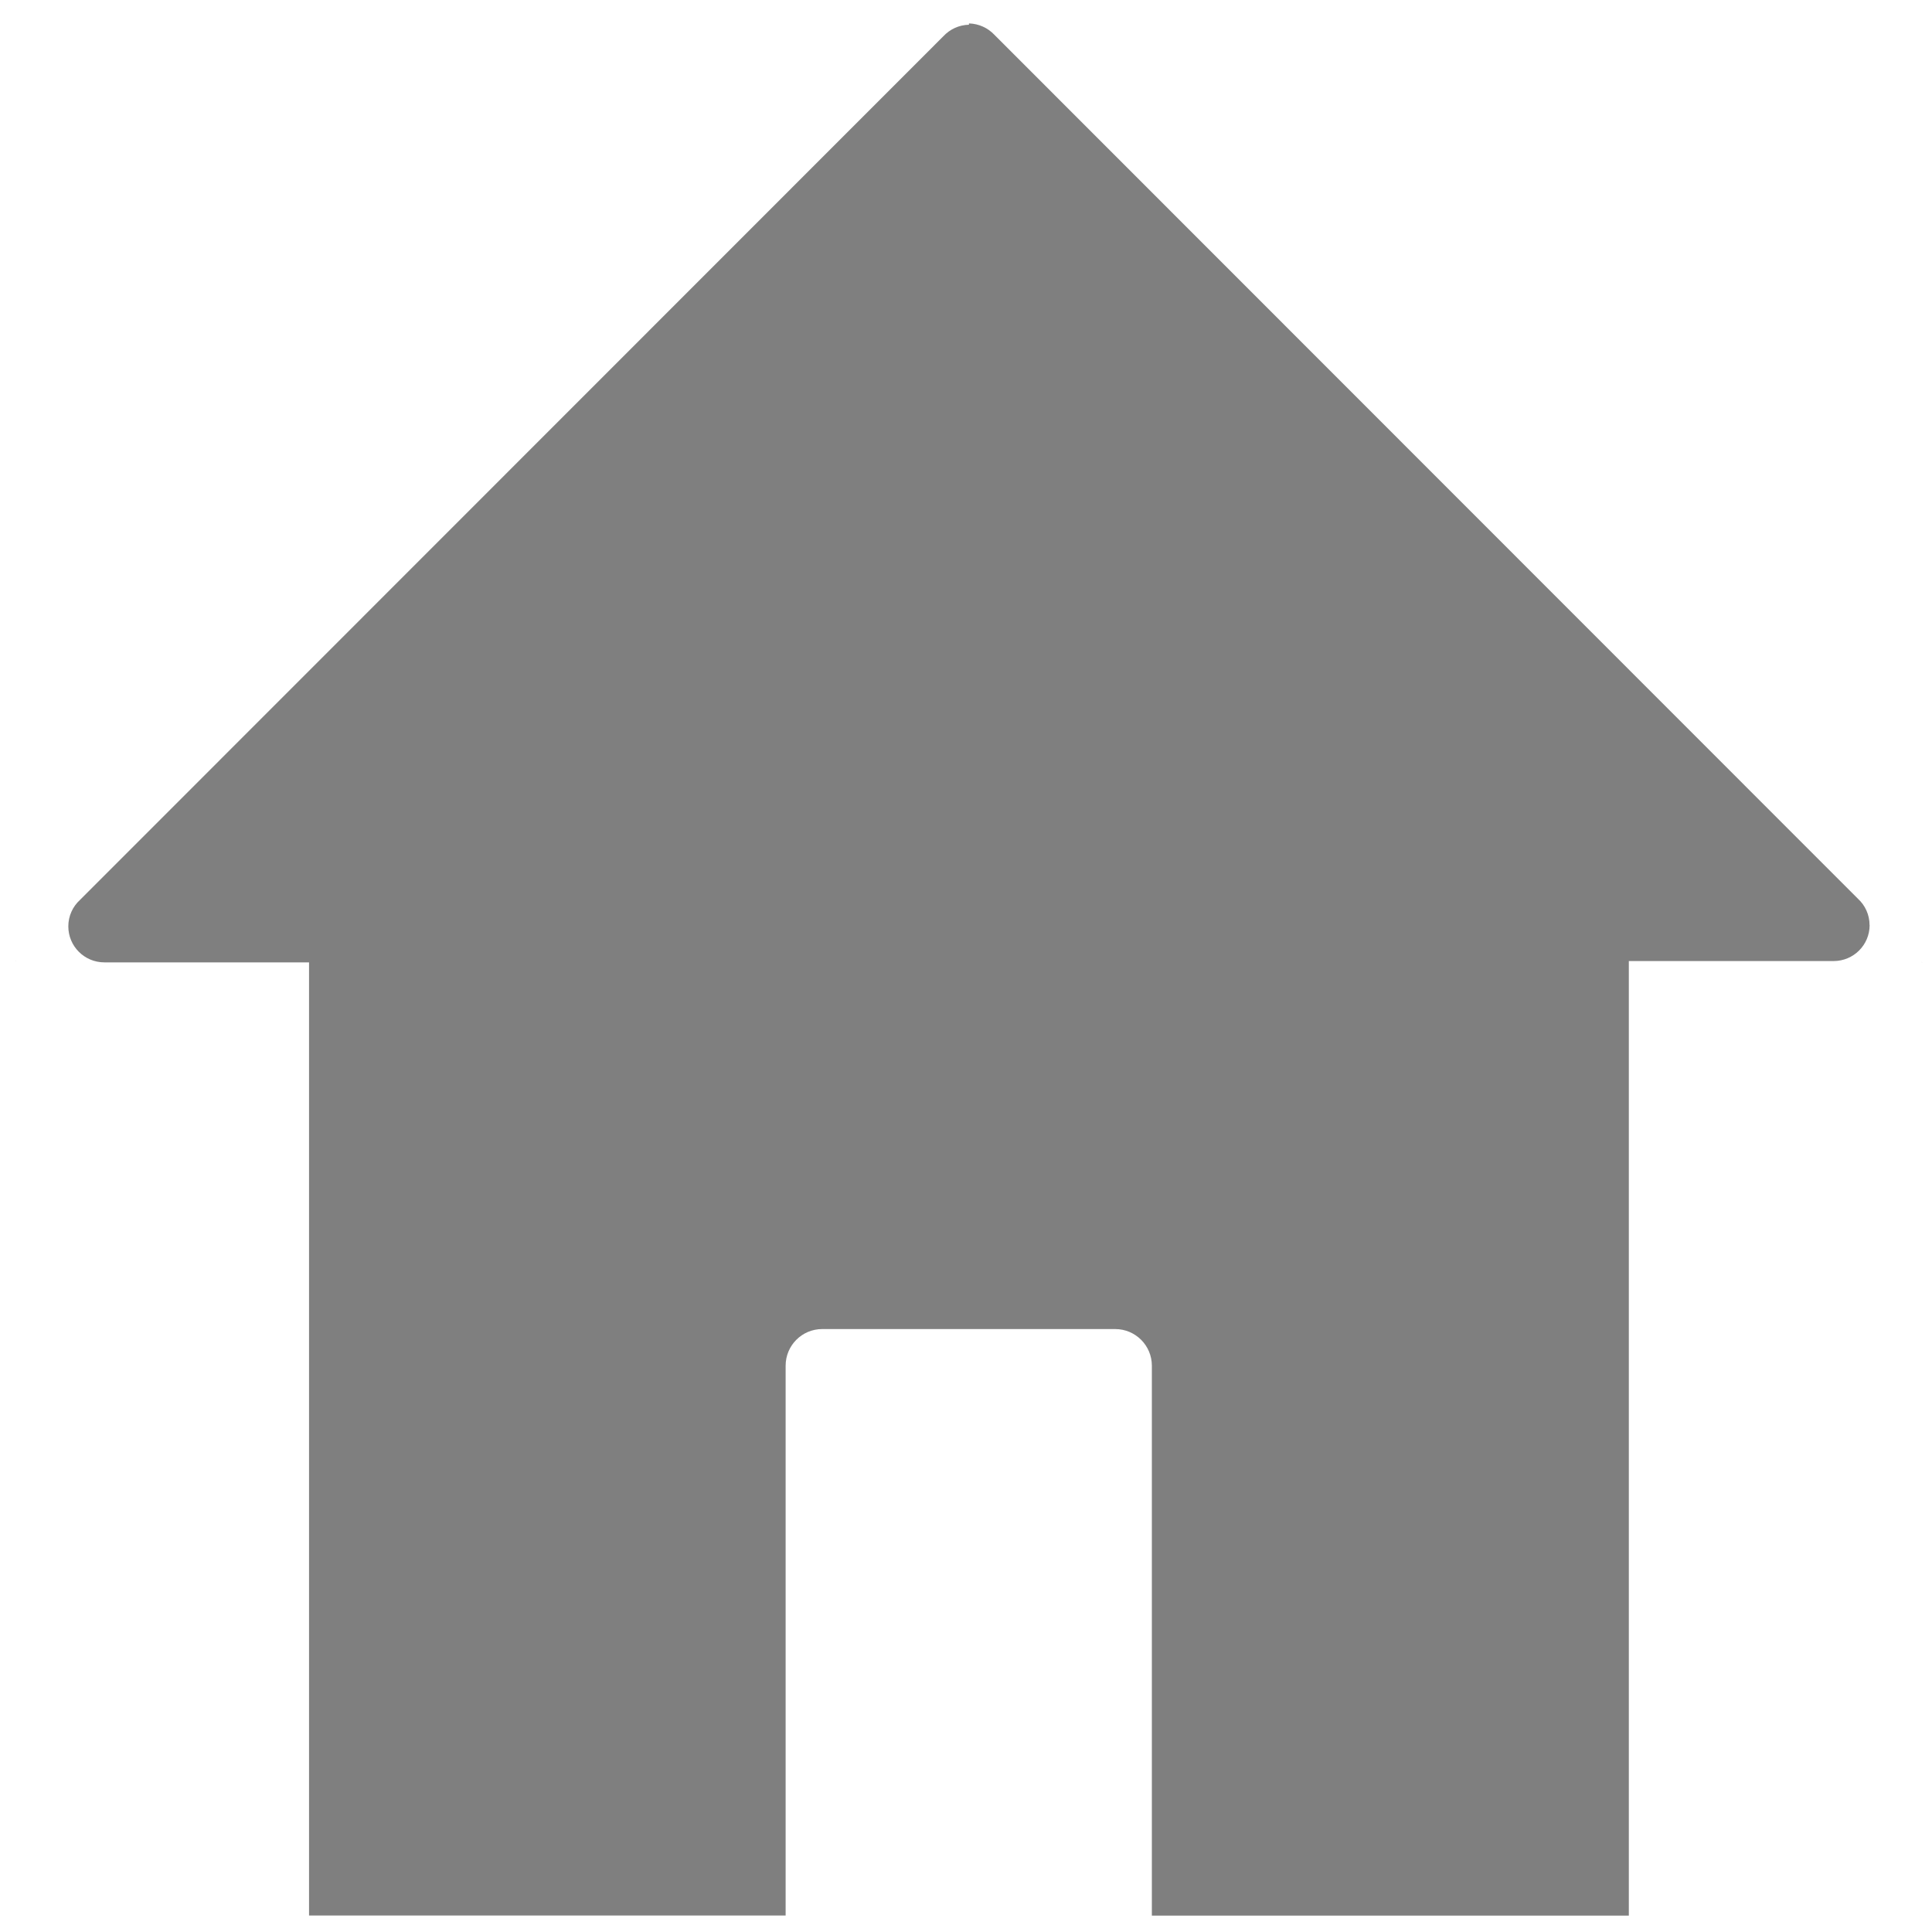
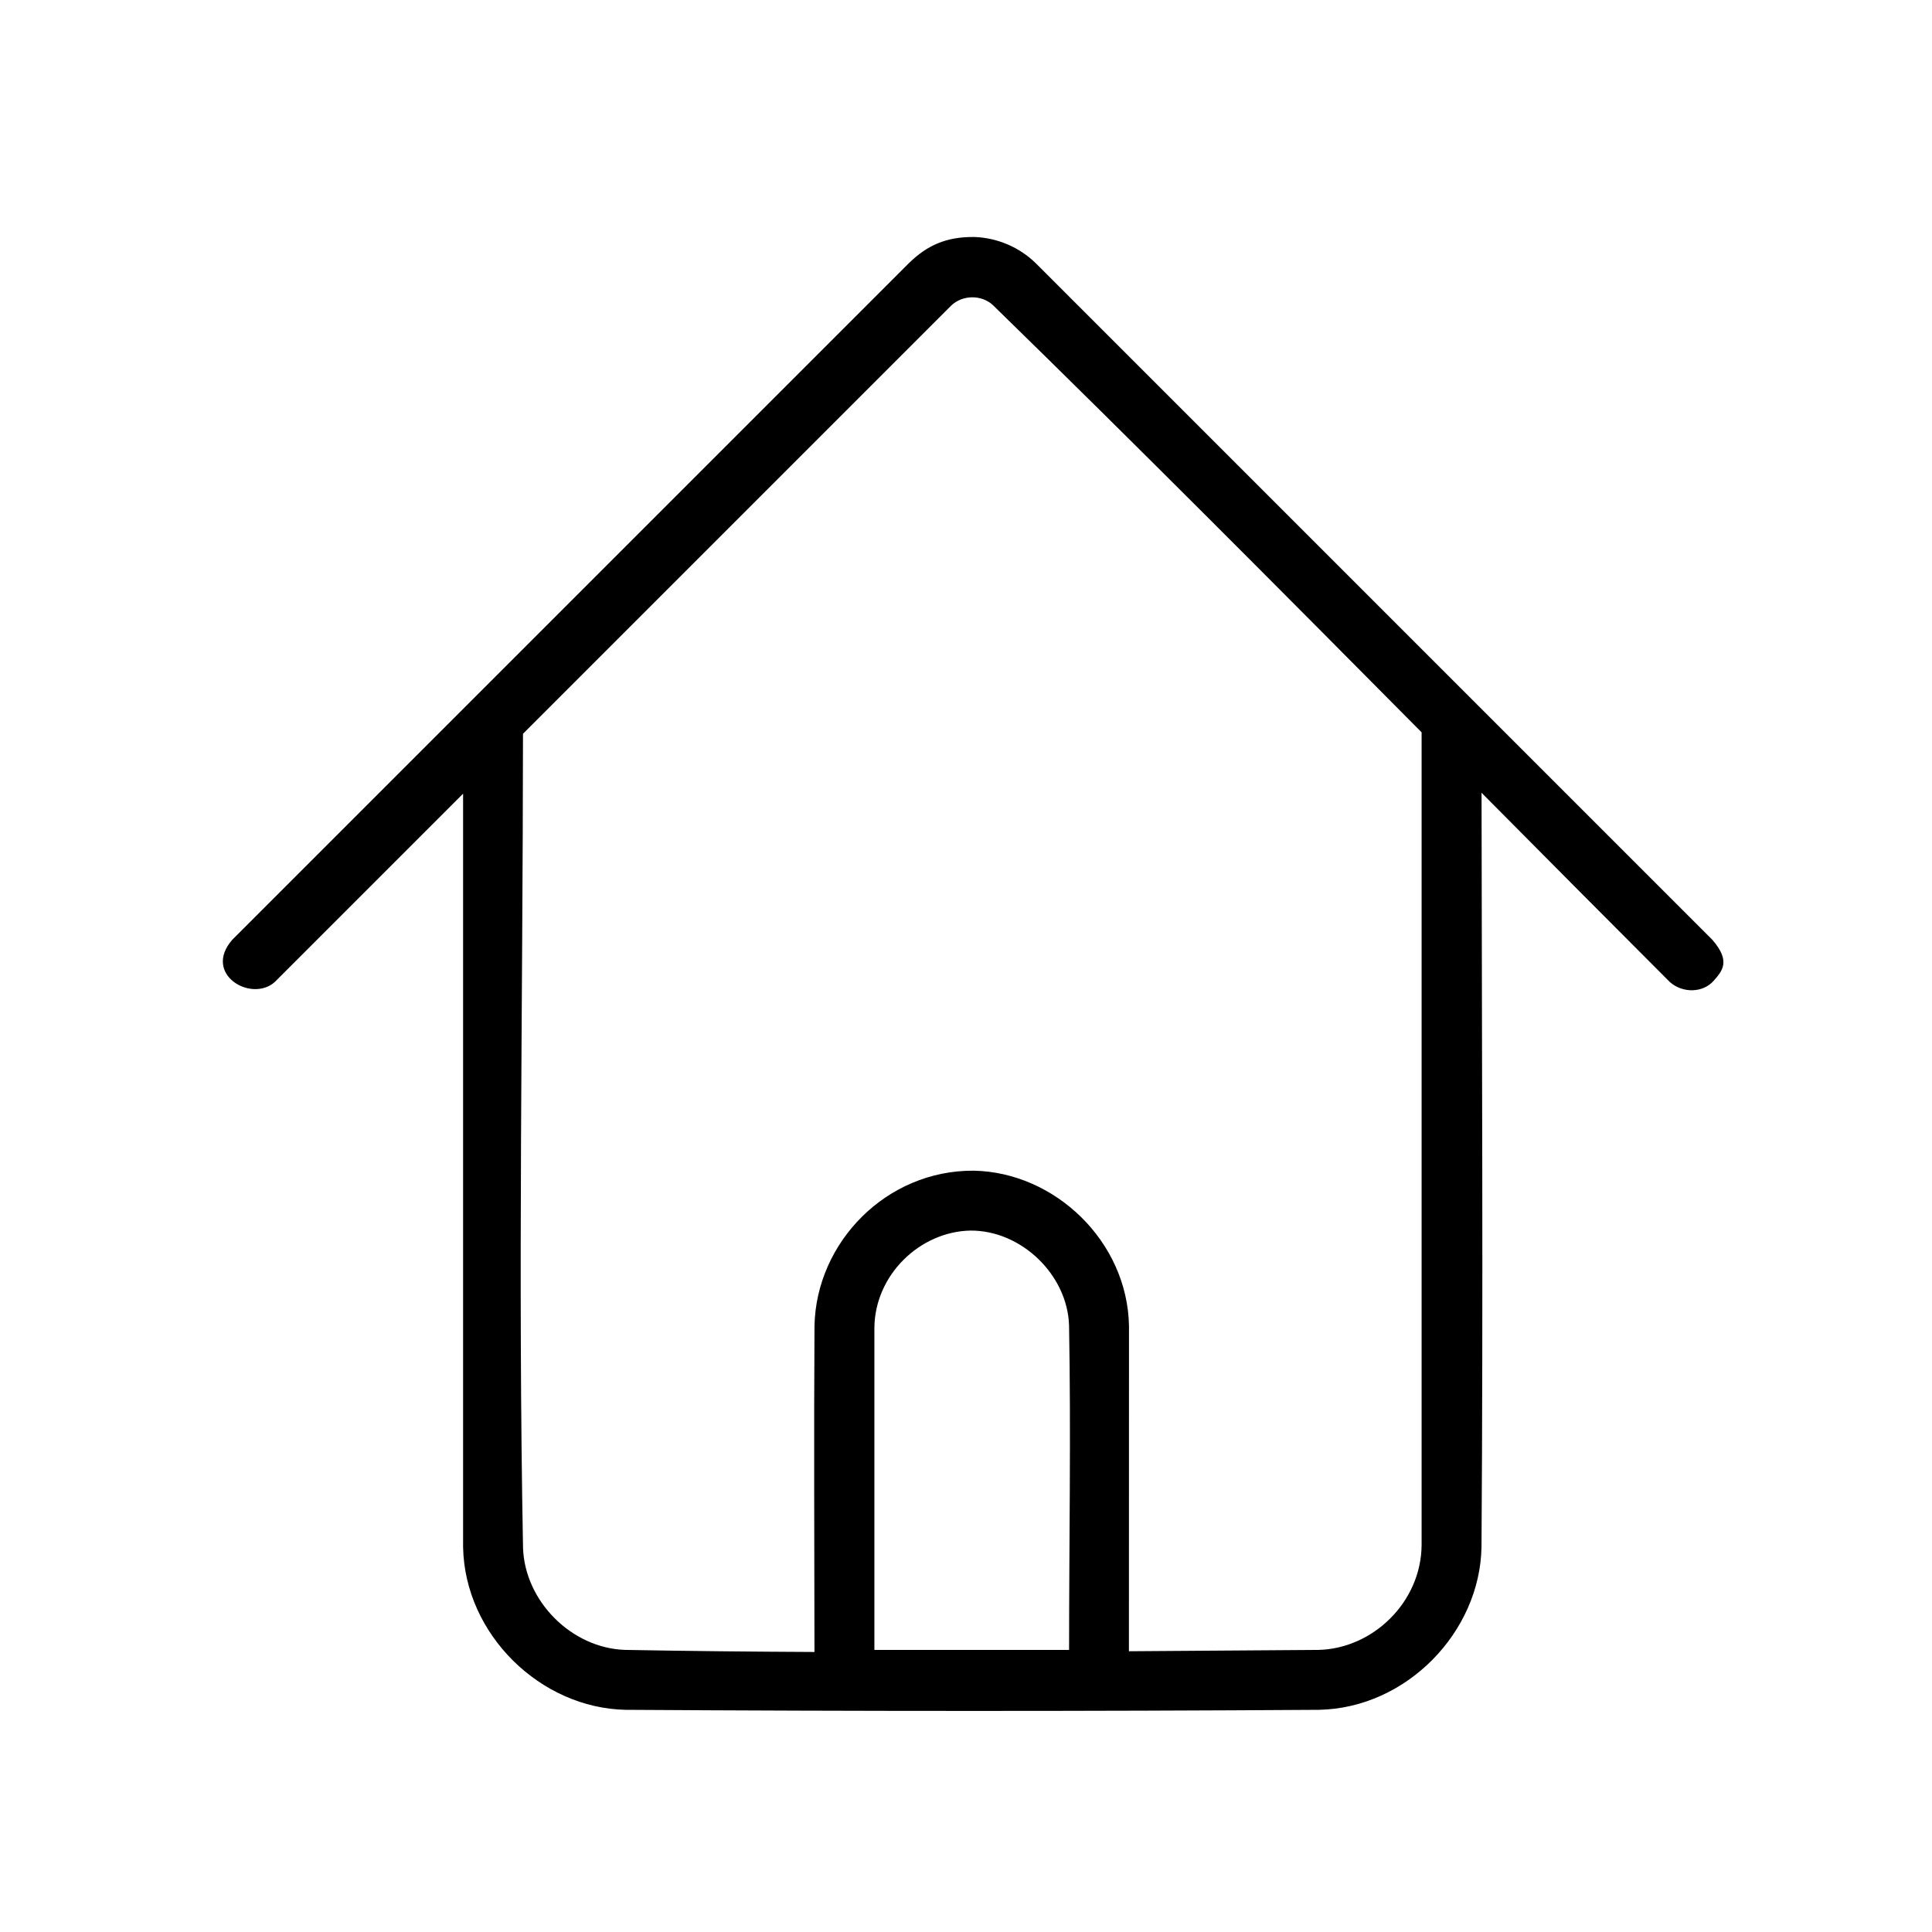
- <svg xmlns="http://www.w3.org/2000/svg" width="25" height="25">
-   <g>
-     <rect fill="none" id="canvas_background" height="27" width="27" y="-1" x="-1" />
-   </g>
-   <g>
-     <path fill="#7f7f7f" stroke="null" id="svg_1" d="m0.204,12.437l0.005,0l0,-0.004l-0.005,0.004zm23.988,-0.466c0,-0.135 -0.058,-0.257 -0.15,-0.341l-11.175,-11.18c-0.083,-0.088 -0.199,-0.143 -0.329,-0.147l0,0.017c-0.13,0.003 -0.246,0.059 -0.329,0.147l-11.175,11.179c-0.092,0.084 -0.15,0.206 -0.15,0.341c0,0.258 0.209,0.466 0.466,0.466l2.649,0l0,2.203l0,10.131l6.167,0l0,-7.115c0,-0.261 0.211,-0.474 0.473,-0.474l3.792,0c0.262,0 0.474,0.213 0.474,0.474l0,7.116l6.172,0l0,-10.132l0,-2.216l0,-0.004l2.649,0c0.259,0 0.467,-0.208 0.467,-0.466m0.68,0.482l-0.005,-0.004l0,0.004l0.005,0z" />
-   </g>
+ <svg xmlns="http://www.w3.org/2000/svg" height="100%" style="fill-rule:evenodd;clip-rule:evenodd;stroke-linejoin:round;stroke-miterlimit:1.414;" version="1.1" viewBox="0 0 129 129" width="100%" xml:space="preserve">
+   <rect height="128" id="Home" style="fill:none;" width="128" x="0.921" y="0.166" />
+   <path d="M31.733,46.525l28.954,-28.954c1.185,-1.155 2.449,-1.771 4.383,-1.747c1.527,0.057 2.991,0.681 4.084,1.747l45.181,45.181c1.25,1.433 0.653,2.086 0.093,2.728c-0.718,0.823 -2.064,0.848 -2.922,0.1c-4.204,-4.205 -8.395,-8.425 -12.583,-12.647c0.018,16.792 0.113,33.584 -0.003,50.375c-0.108,5.68 -5.013,10.746 -10.858,10.857c-15.425,0.1 -30.852,0.097 -46.278,0c-5.674,-0.104 -10.752,-5.01 -10.863,-10.862l0,-50.309l-12.586,12.586c-1.584,1.381 -4.816,-0.55 -2.829,-2.828l16.109,-16.109c0.038,-0.041 0.077,-0.08 0.118,-0.118Zm63.188,2.373c-9.486,-9.564 -18.979,-19.12 -28.622,-28.524c-0.765,-0.71 -2.042,-0.697 -2.801,0.043l-28.578,28.578c-0.011,18.115 -0.339,36.233 0.003,54.345c0.108,3.551 3.223,6.712 6.824,6.824c4.211,0.077 8.423,0.12 12.635,0.139c-0.006,-7.258 -0.044,-14.515 0.002,-21.773c0.107,-5.548 4.766,-10.401 10.634,-10.363c5.408,0.101 10.261,4.711 10.365,10.364l-0.005,21.723c4.211,-0.028 8.422,-0.062 12.633,-0.089c3.632,-0.069 6.883,-3.177 6.91,-7.006l0,-54.261Zm-30.122,33.268c-3.375,0.064 -6.393,2.961 -6.416,6.506l0,21.494l13,0c0,-7.223 0.13,-14.447 -0.002,-21.669c-0.108,-3.388 -3.196,-6.352 -6.582,-6.331Z" style="fill-rule:nonzero;" />
</svg>
